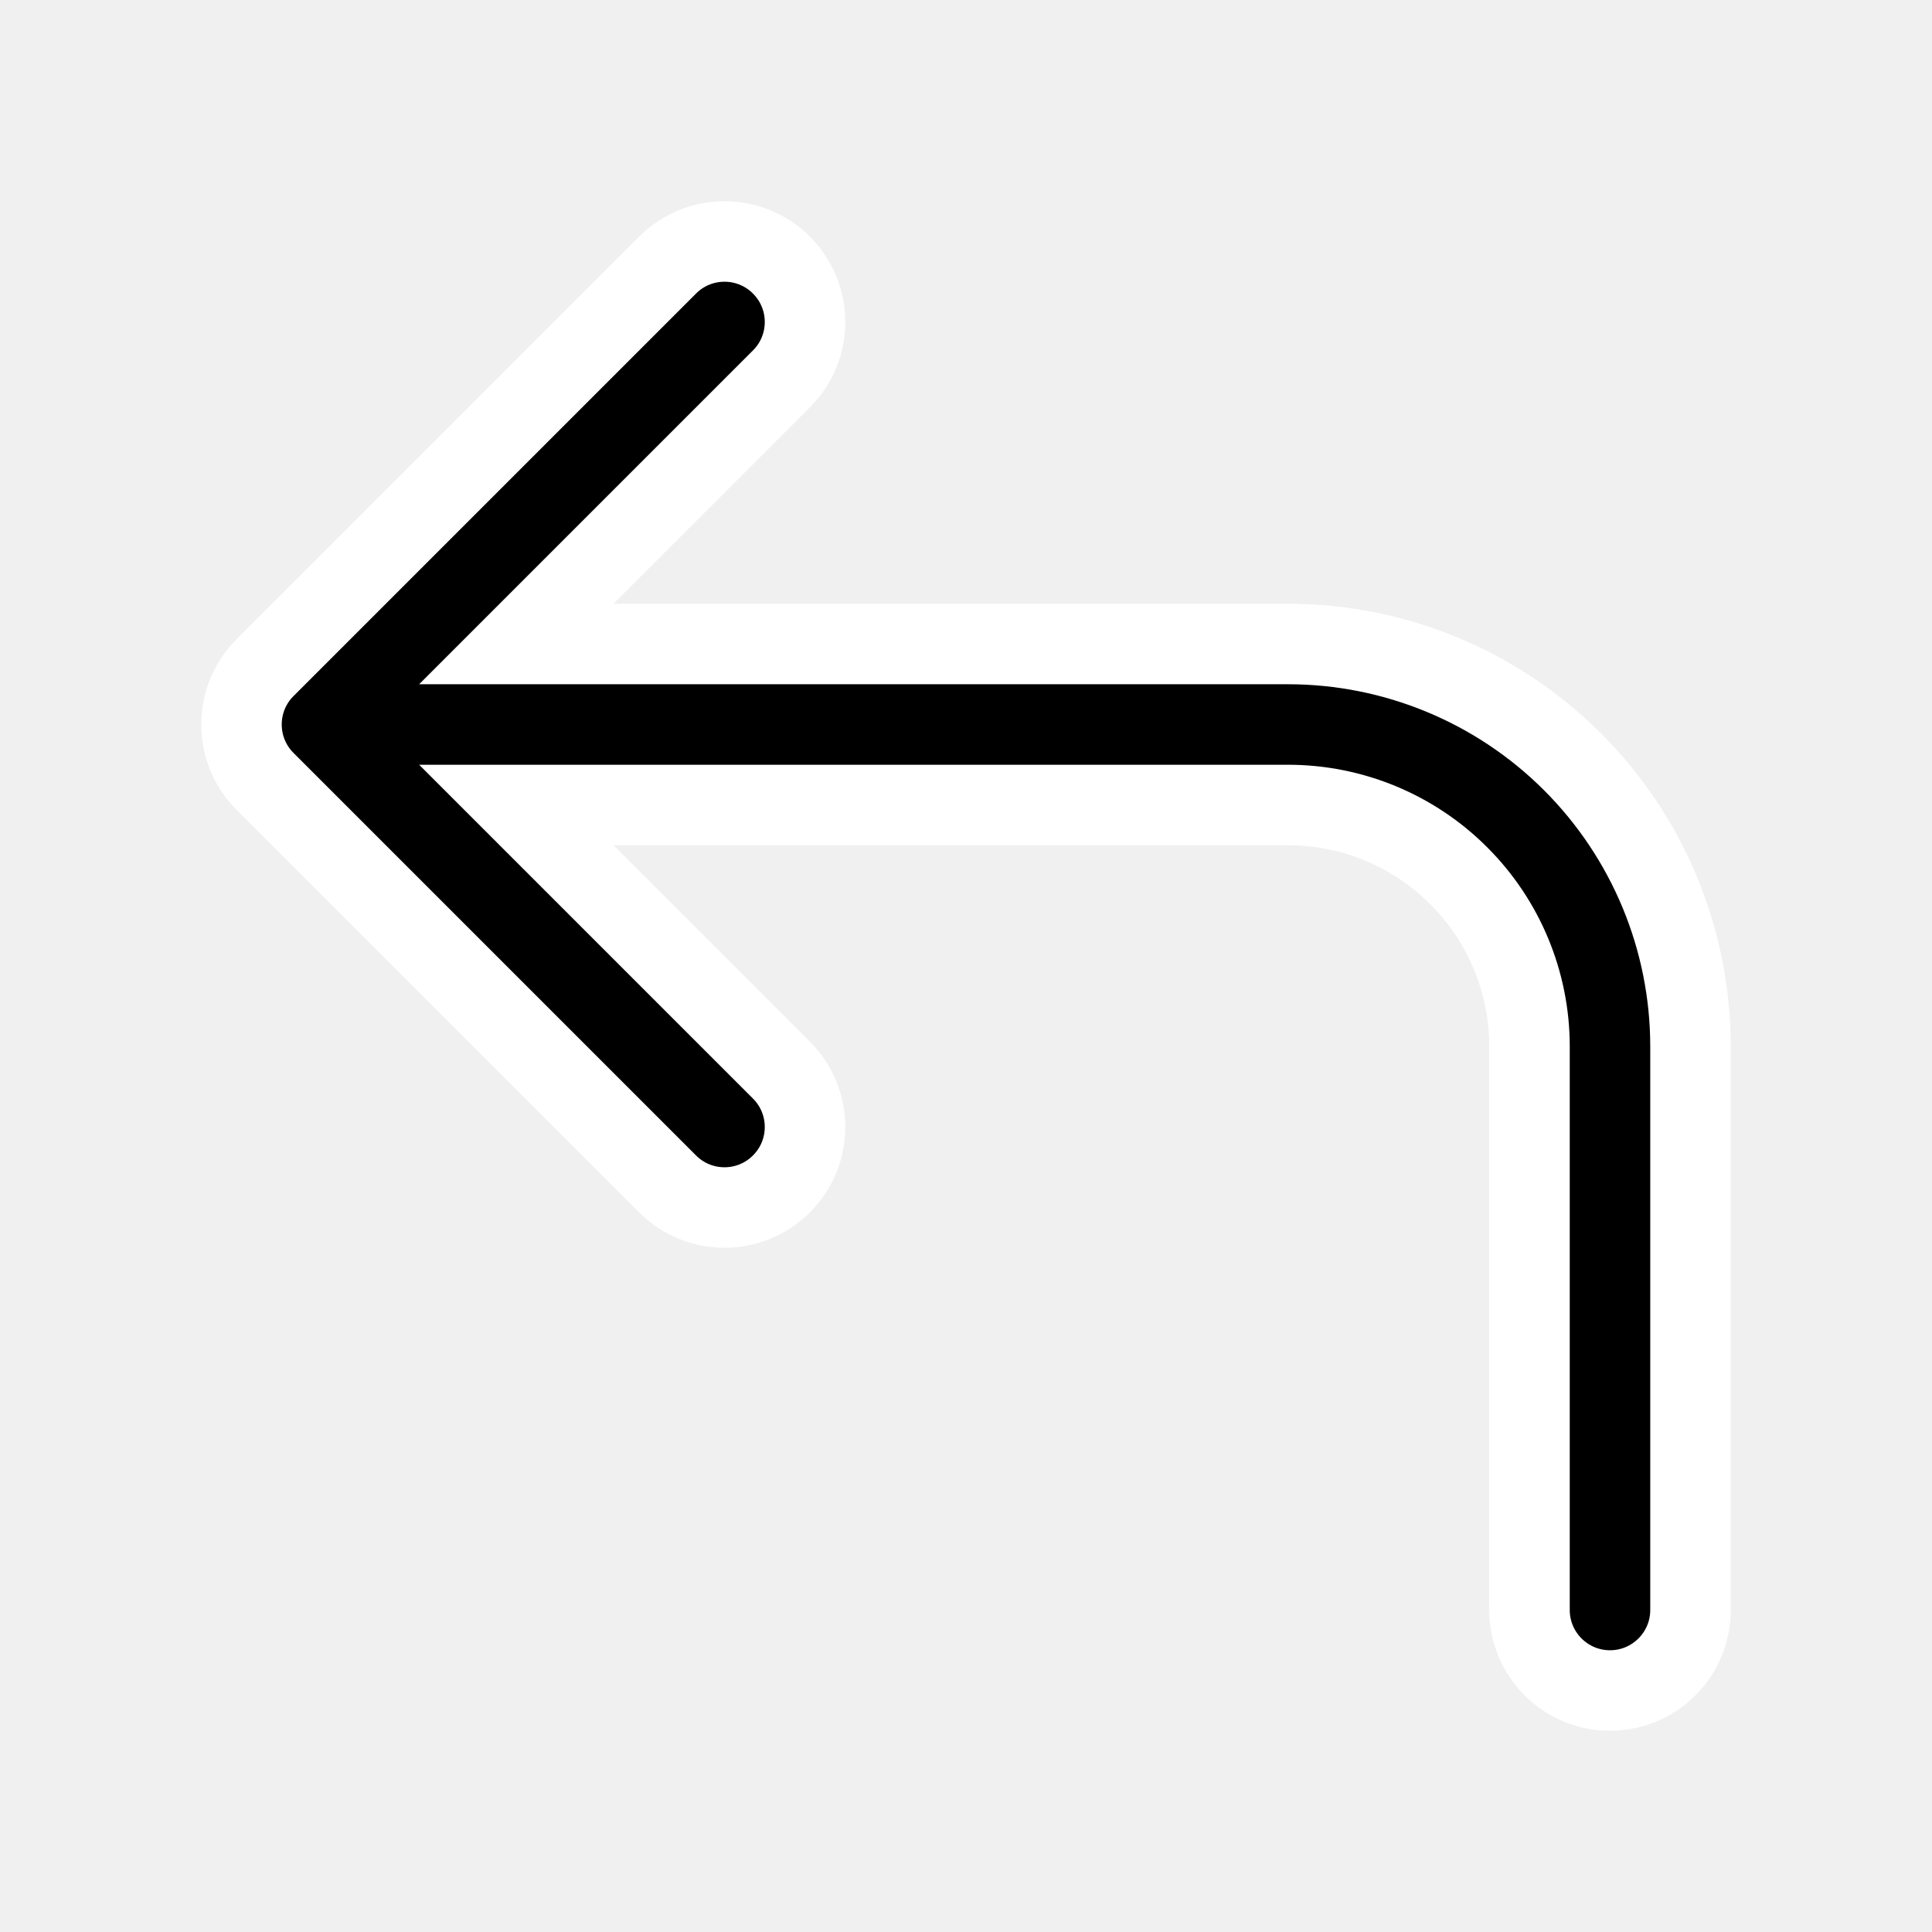
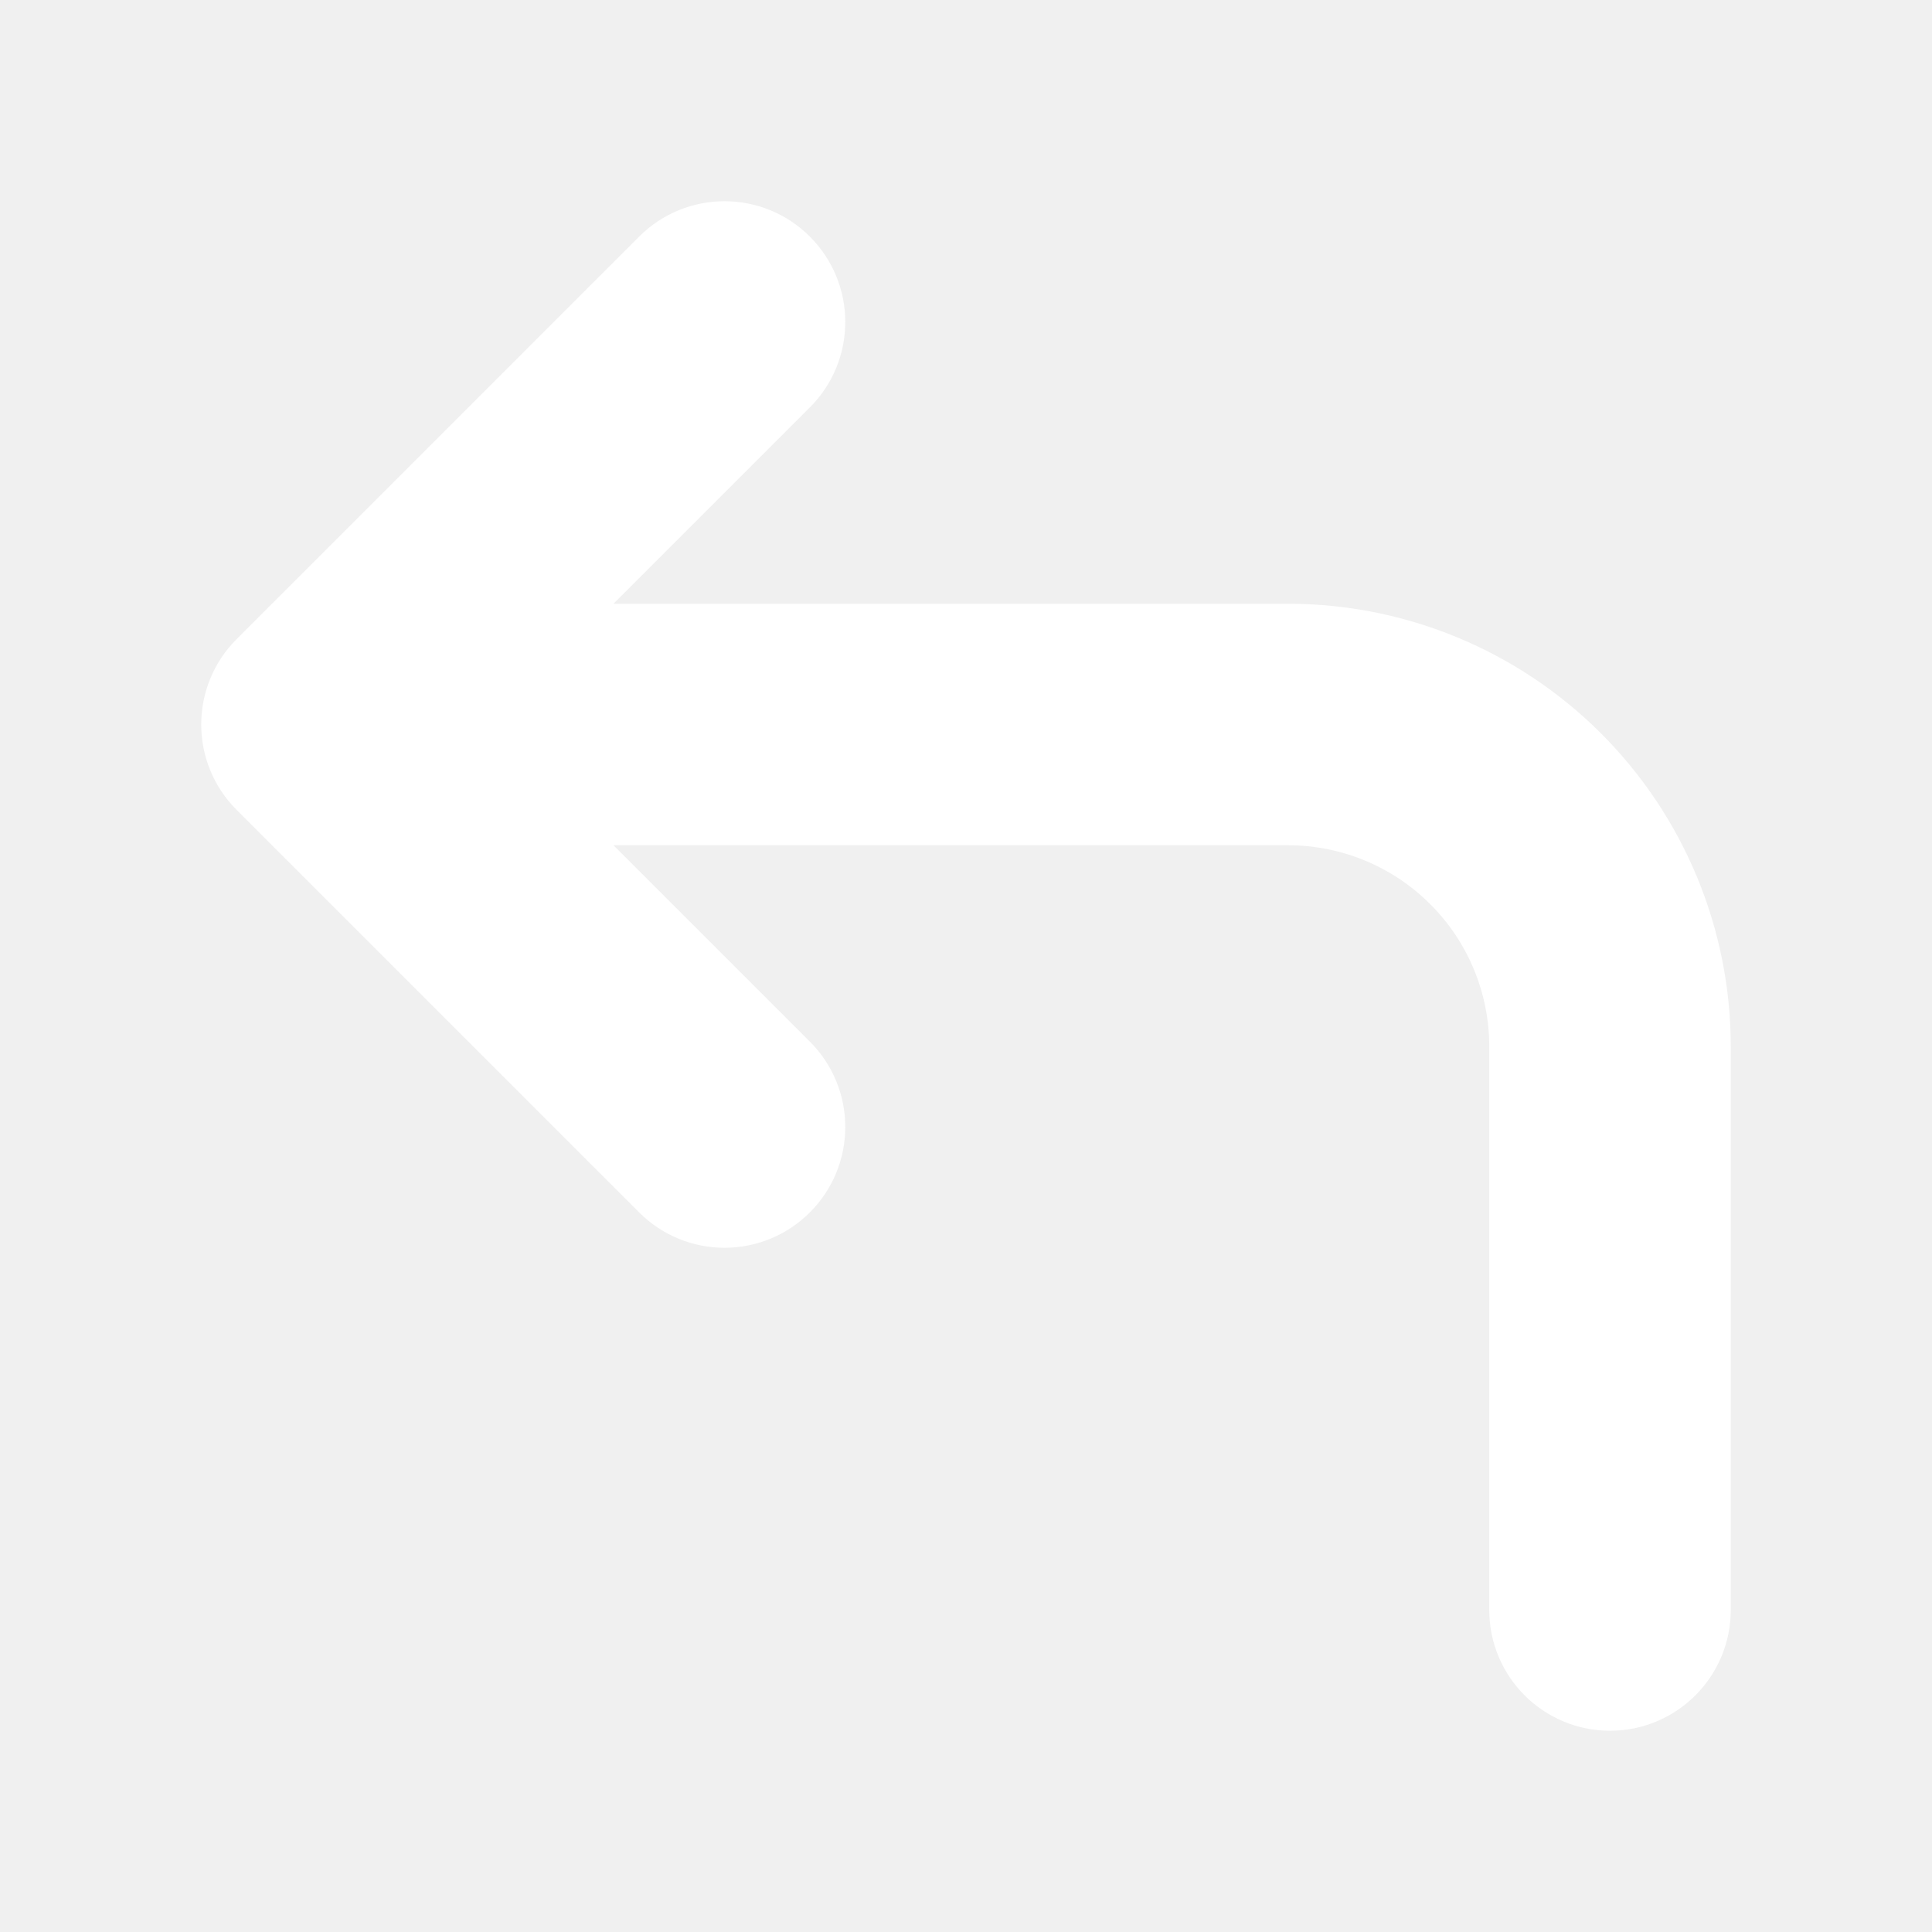
<svg xmlns="http://www.w3.org/2000/svg" width="800px" height="800px" viewBox="0 0 24 24" fill="none" stroke="#ffffff">
  <g id="SVGRepo_bgCarrier" stroke-width="0" />
  <g id="SVGRepo_tracerCarrier" stroke-linecap="round" stroke-linejoin="round" />
  <g id="SVGRepo_iconCarrier">
-     <path d="M9.707 13.293C10.098 13.683 10.098 14.317 9.707 14.707C9.317 15.098 8.683 15.098 8.293 14.707L3.293 9.707C2.902 9.317 2.902 8.683 3.293 8.293L8.293 3.293C8.683 2.902 9.317 2.902 9.707 3.293C10.098 3.683 10.098 4.317 9.707 4.707L6.414 8H16C17.326 8 18.598 8.527 19.535 9.464C20.473 10.402 21 11.674 21 13V20C21 20.552 20.552 21 20 21C19.448 21 19 20.552 19 20V13C19 12.204 18.684 11.441 18.121 10.879C17.559 10.316 16.796 10 16 10H6.414L9.707 13.293Z" fill="#000000" />
+     <path d="M9.707 13.293C10.098 13.683 10.098 14.317 9.707 14.707C9.317 15.098 8.683 15.098 8.293 14.707L3.293 9.707C2.902 9.317 2.902 8.683 3.293 8.293L8.293 3.293C8.683 2.902 9.317 2.902 9.707 3.293C10.098 3.683 10.098 4.317 9.707 4.707L6.414 8H16C17.326 8 18.598 8.527 19.535 9.464C20.473 10.402 21 11.674 21 13V20C21 20.552 20.552 21 20 21C19.448 21 19 20.552 19 20V13C19 12.204 18.684 11.441 18.121 10.879C17.559 10.316 16.796 10 16 10H6.414L9.707 13.293Z" fill="#ffffff" />
  </g>
</svg>
